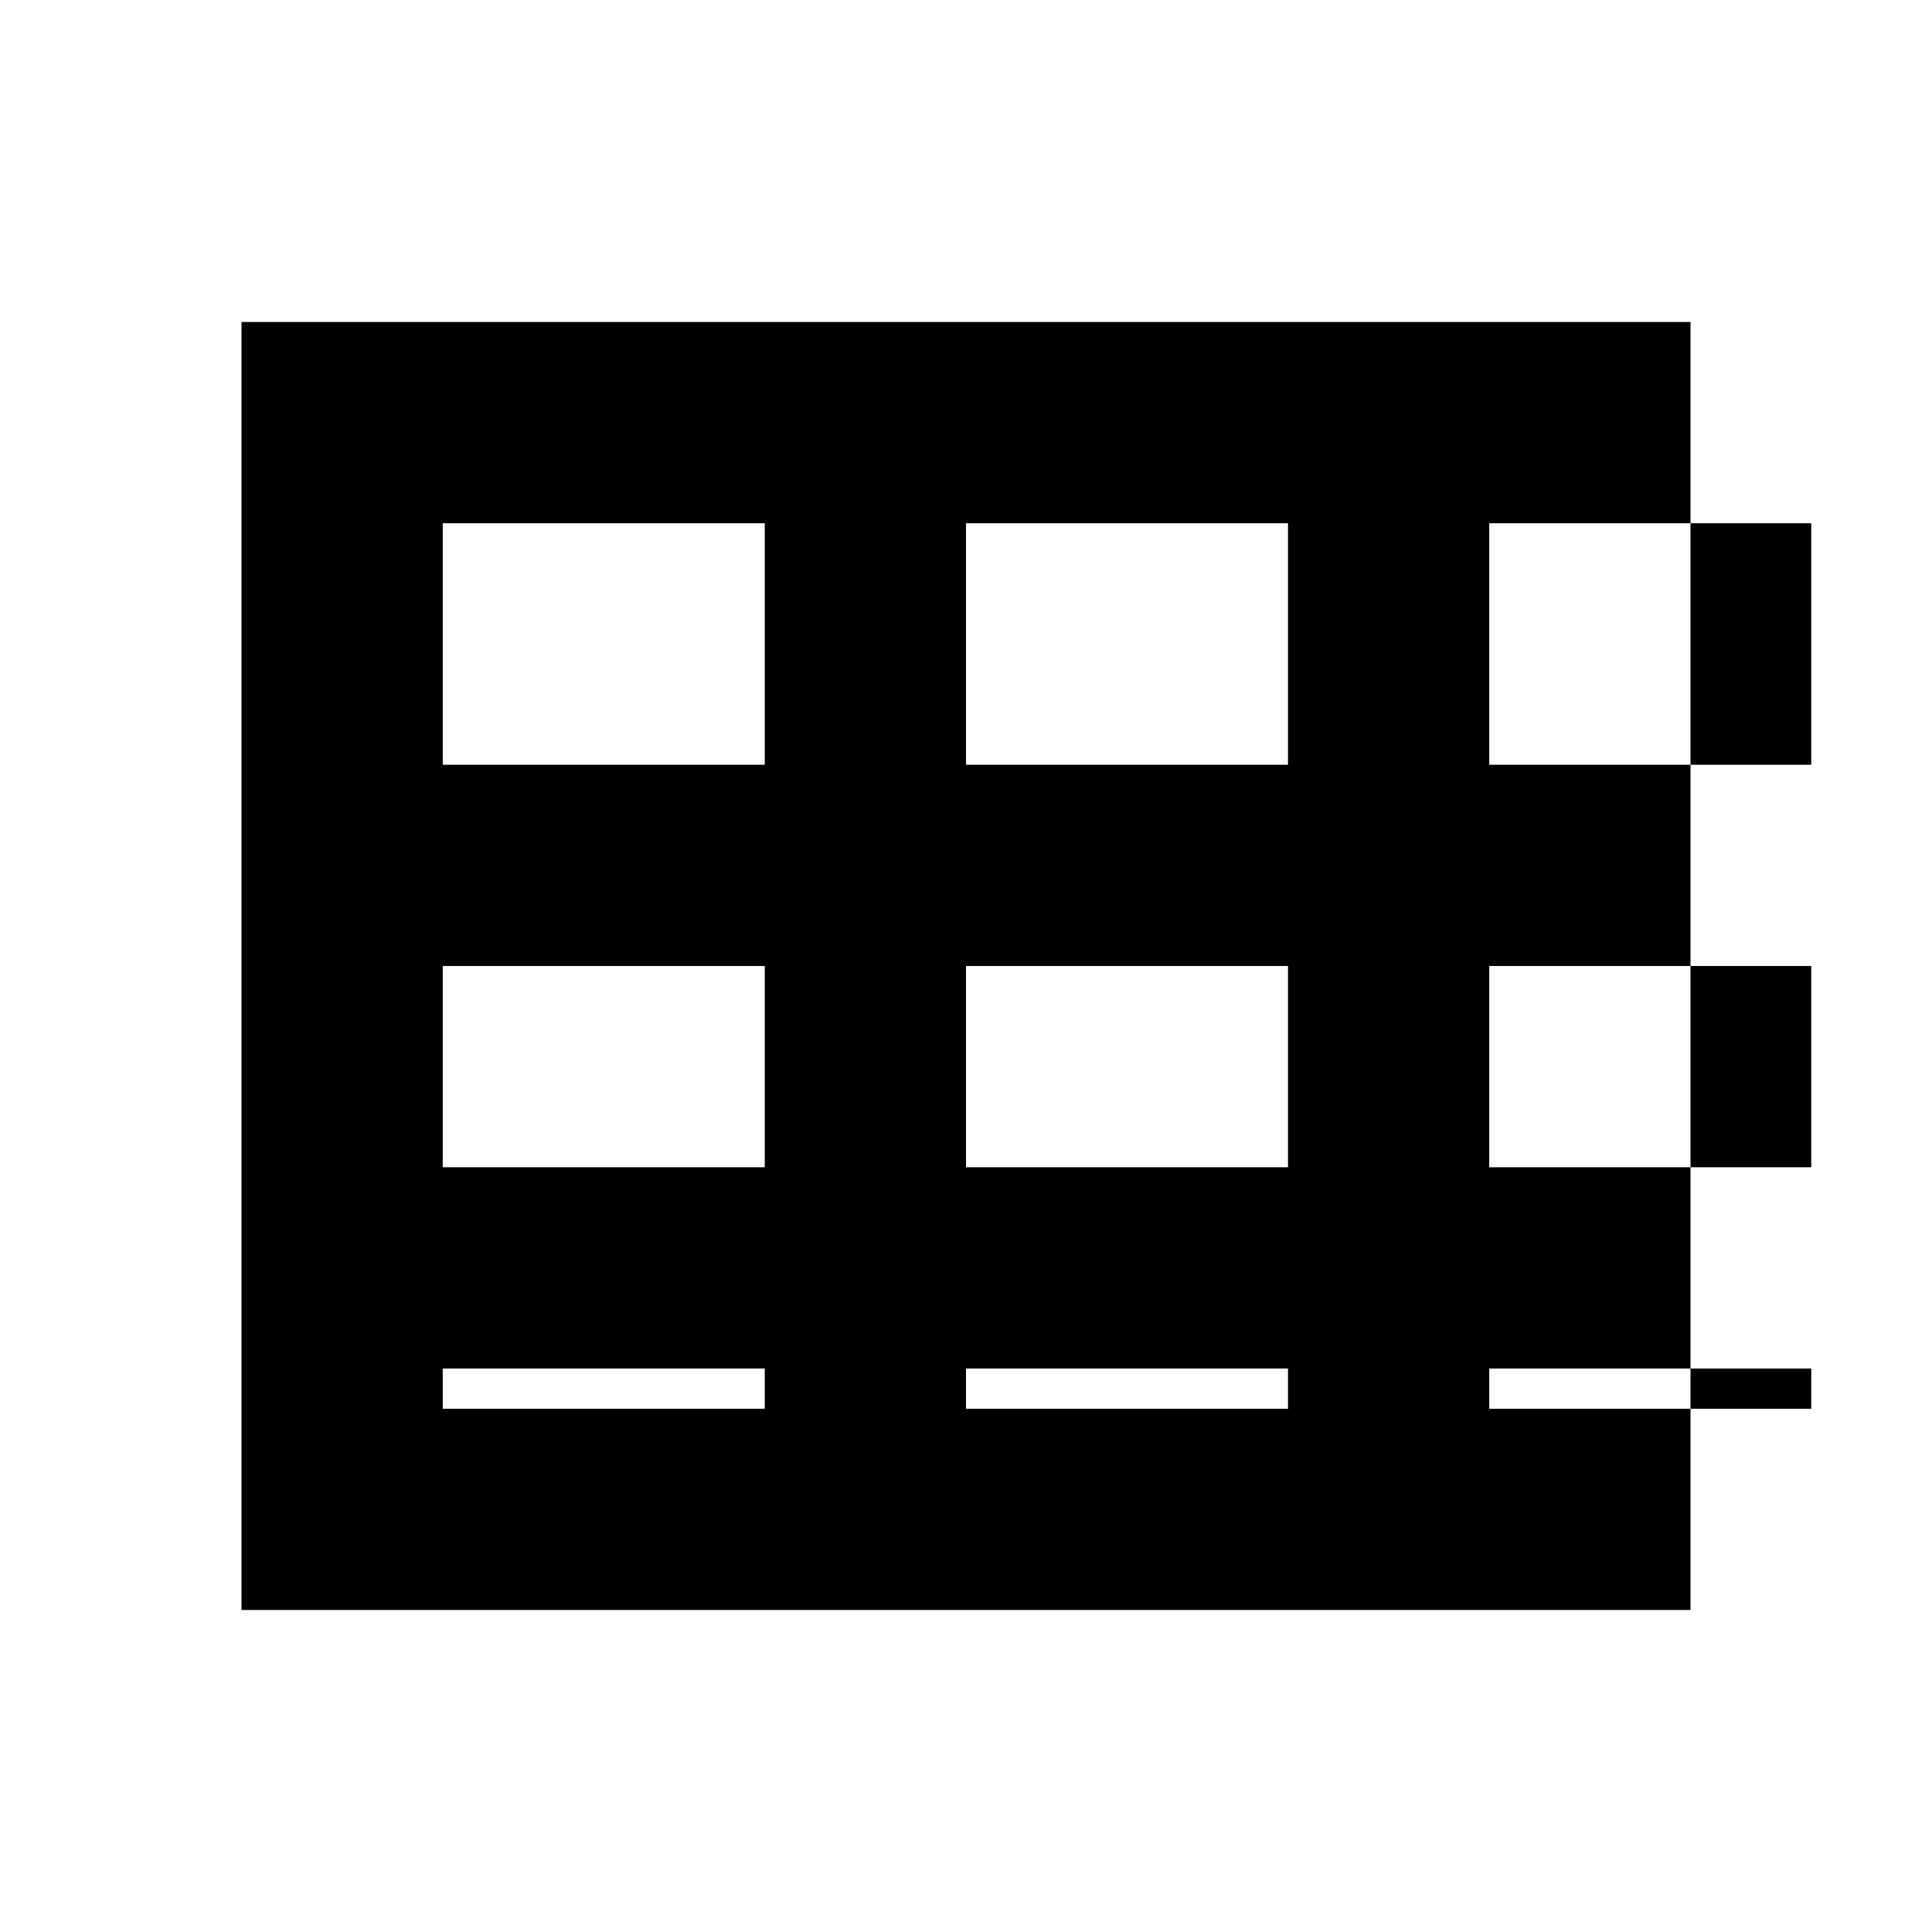
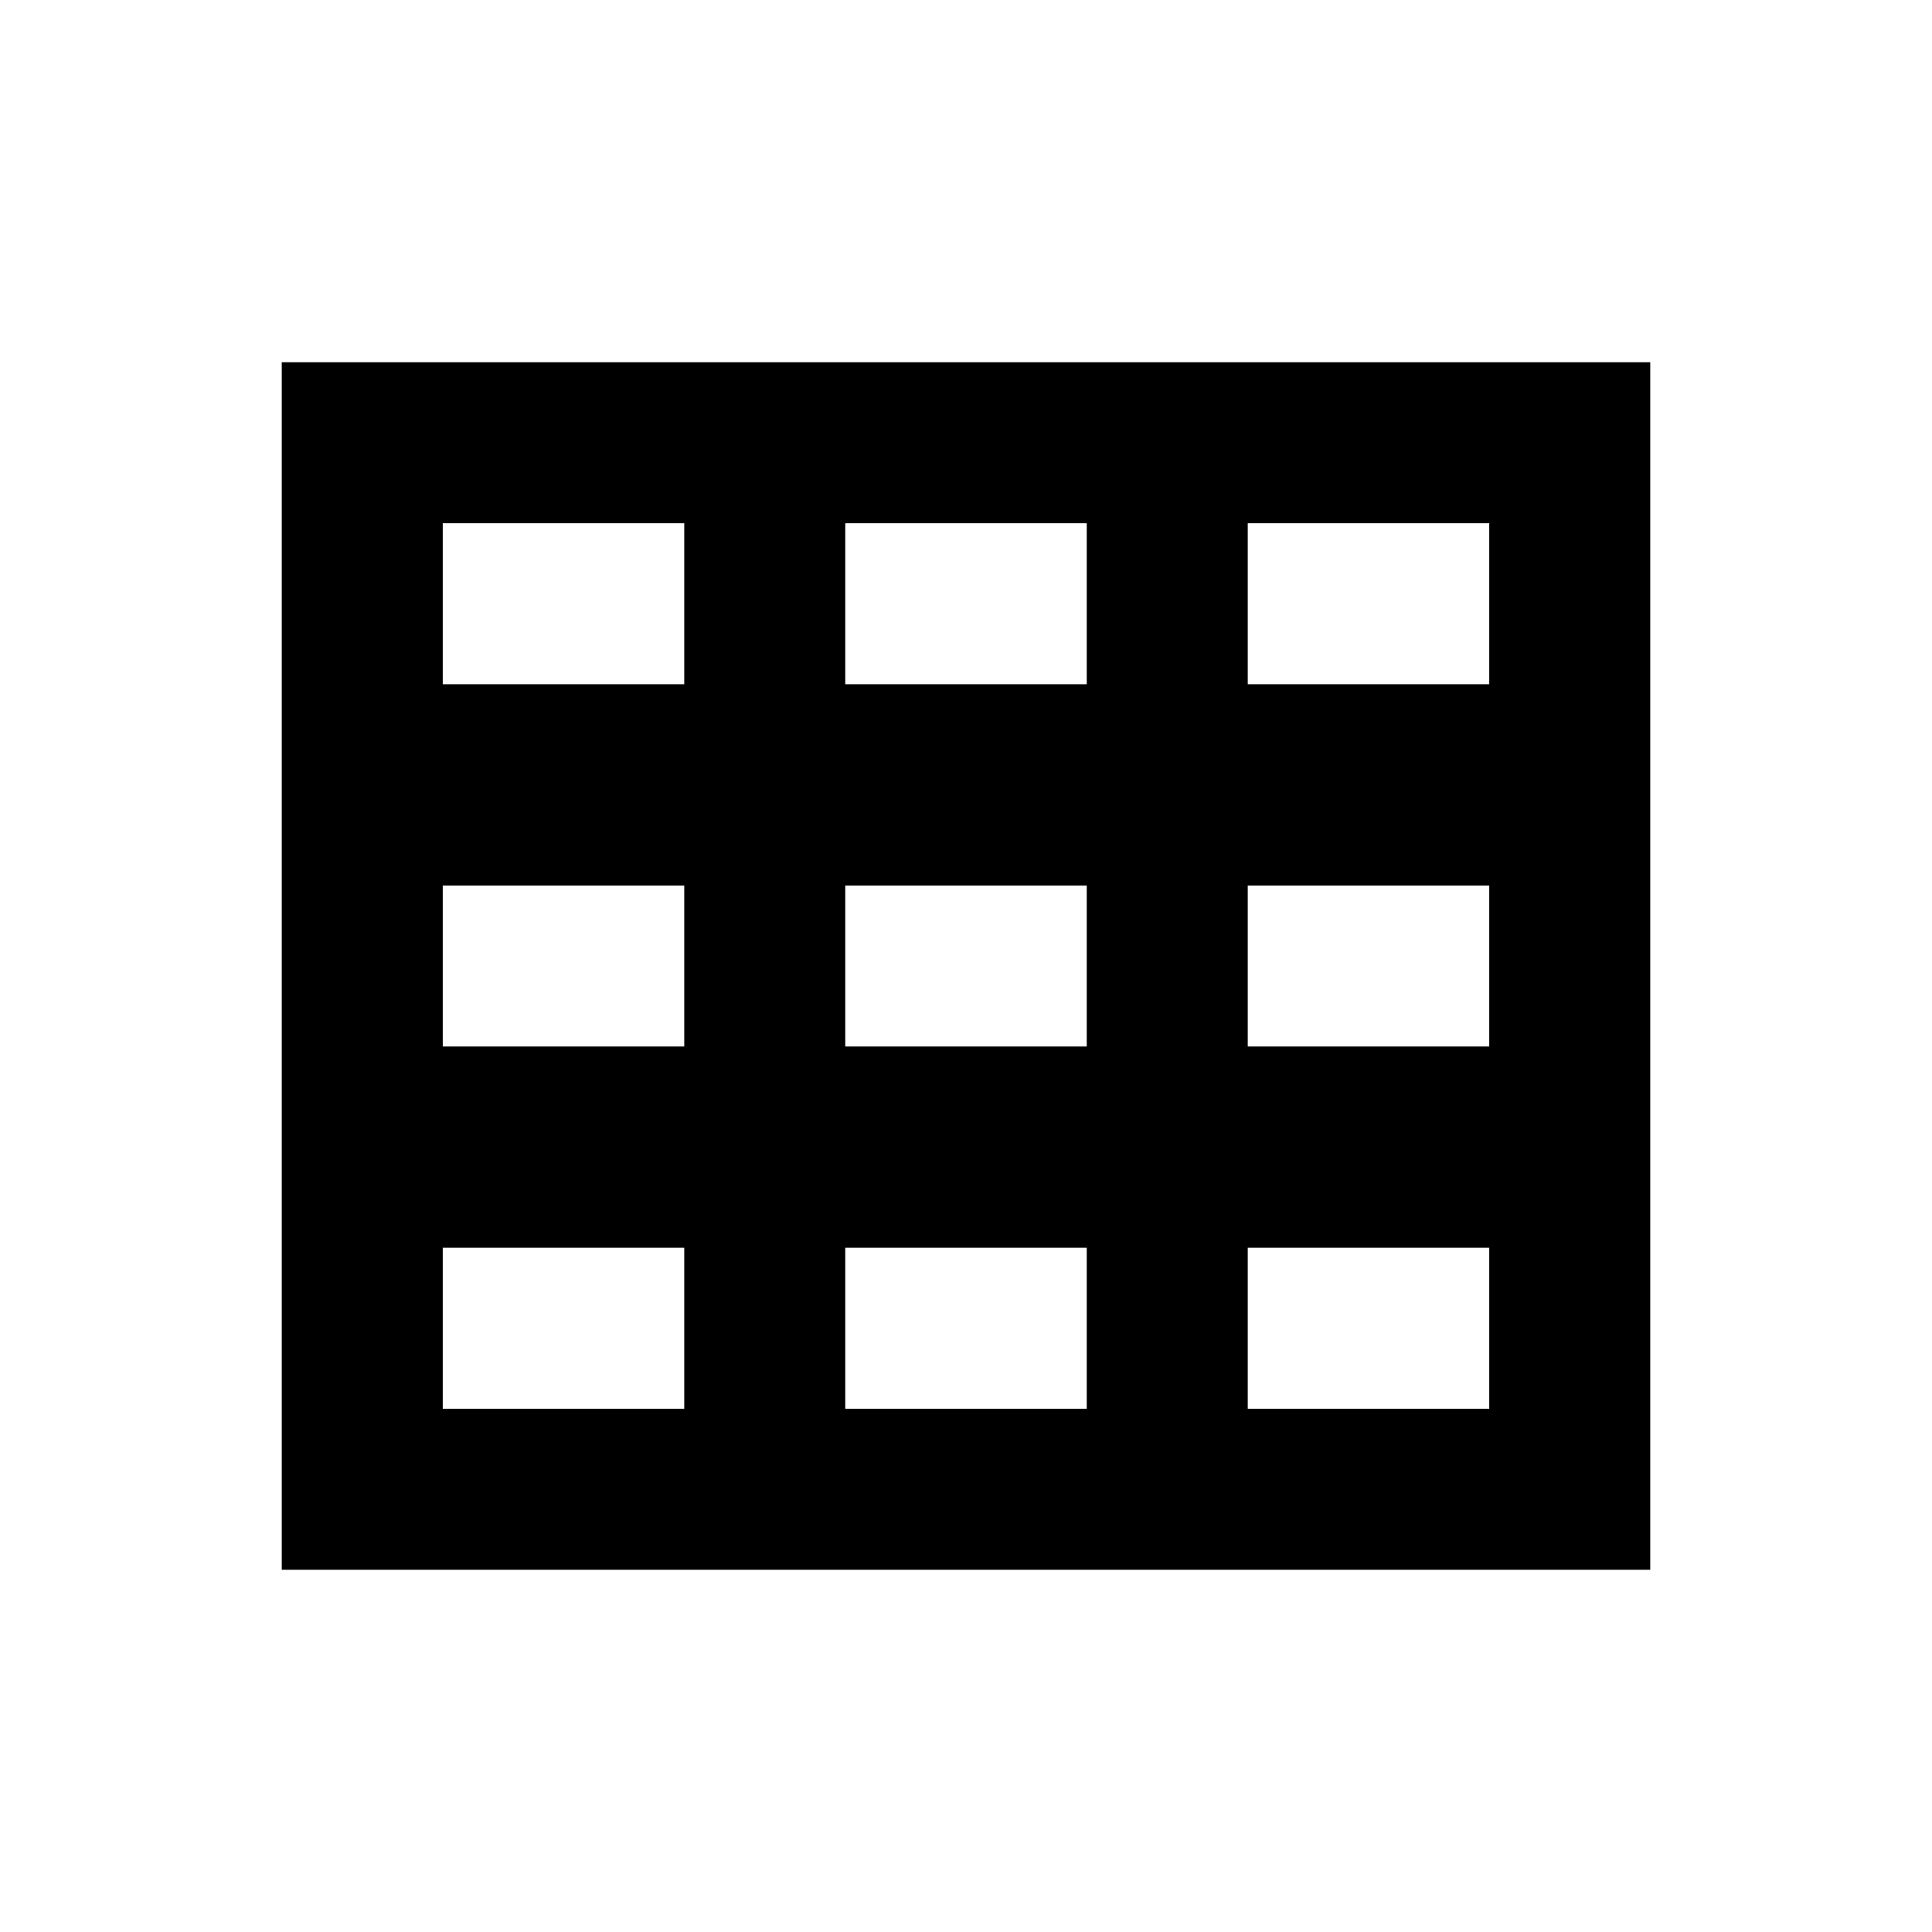
<svg xmlns="http://www.w3.org/2000/svg" width="24" height="24" viewBox="0 0 24 24" fill="currentColor" stroke="none" stroke-width="2.24" stroke-linecap="round" stroke-linejoin="round" fill-rule="evenodd" clip-rule="evenodd" aria-hidden="true">
-   <path d="M3 4h18v16H3zm2.5 2.5v3h4v-3zm6.5 0v3h4v-3zm6.5 0v3h4v-3zM5.5 12v2.5h4V12zm6.5 0v2.5h4V12zm6.5 0v2.5h4V12zM5.5 17v.5h4V17zm6.5 0v.5h4V17zm6.5 0v.5h4V17z" />
+   <path d="M3.5 4.5h17v15h-17zM5.5 6.5h3v2h-3zM10.5 6.5h3v2h-3zM15.5 6.5h3v2h-3zM5.5 11h3v2h-3zM10.5 11h3v2h-3zM15.5 11h3v2h-3zM5.5 15.5h3v2h-3zM10.5 15.5h3v2h-3zM15.5 15.5h3v2h-3z" />
</svg>
